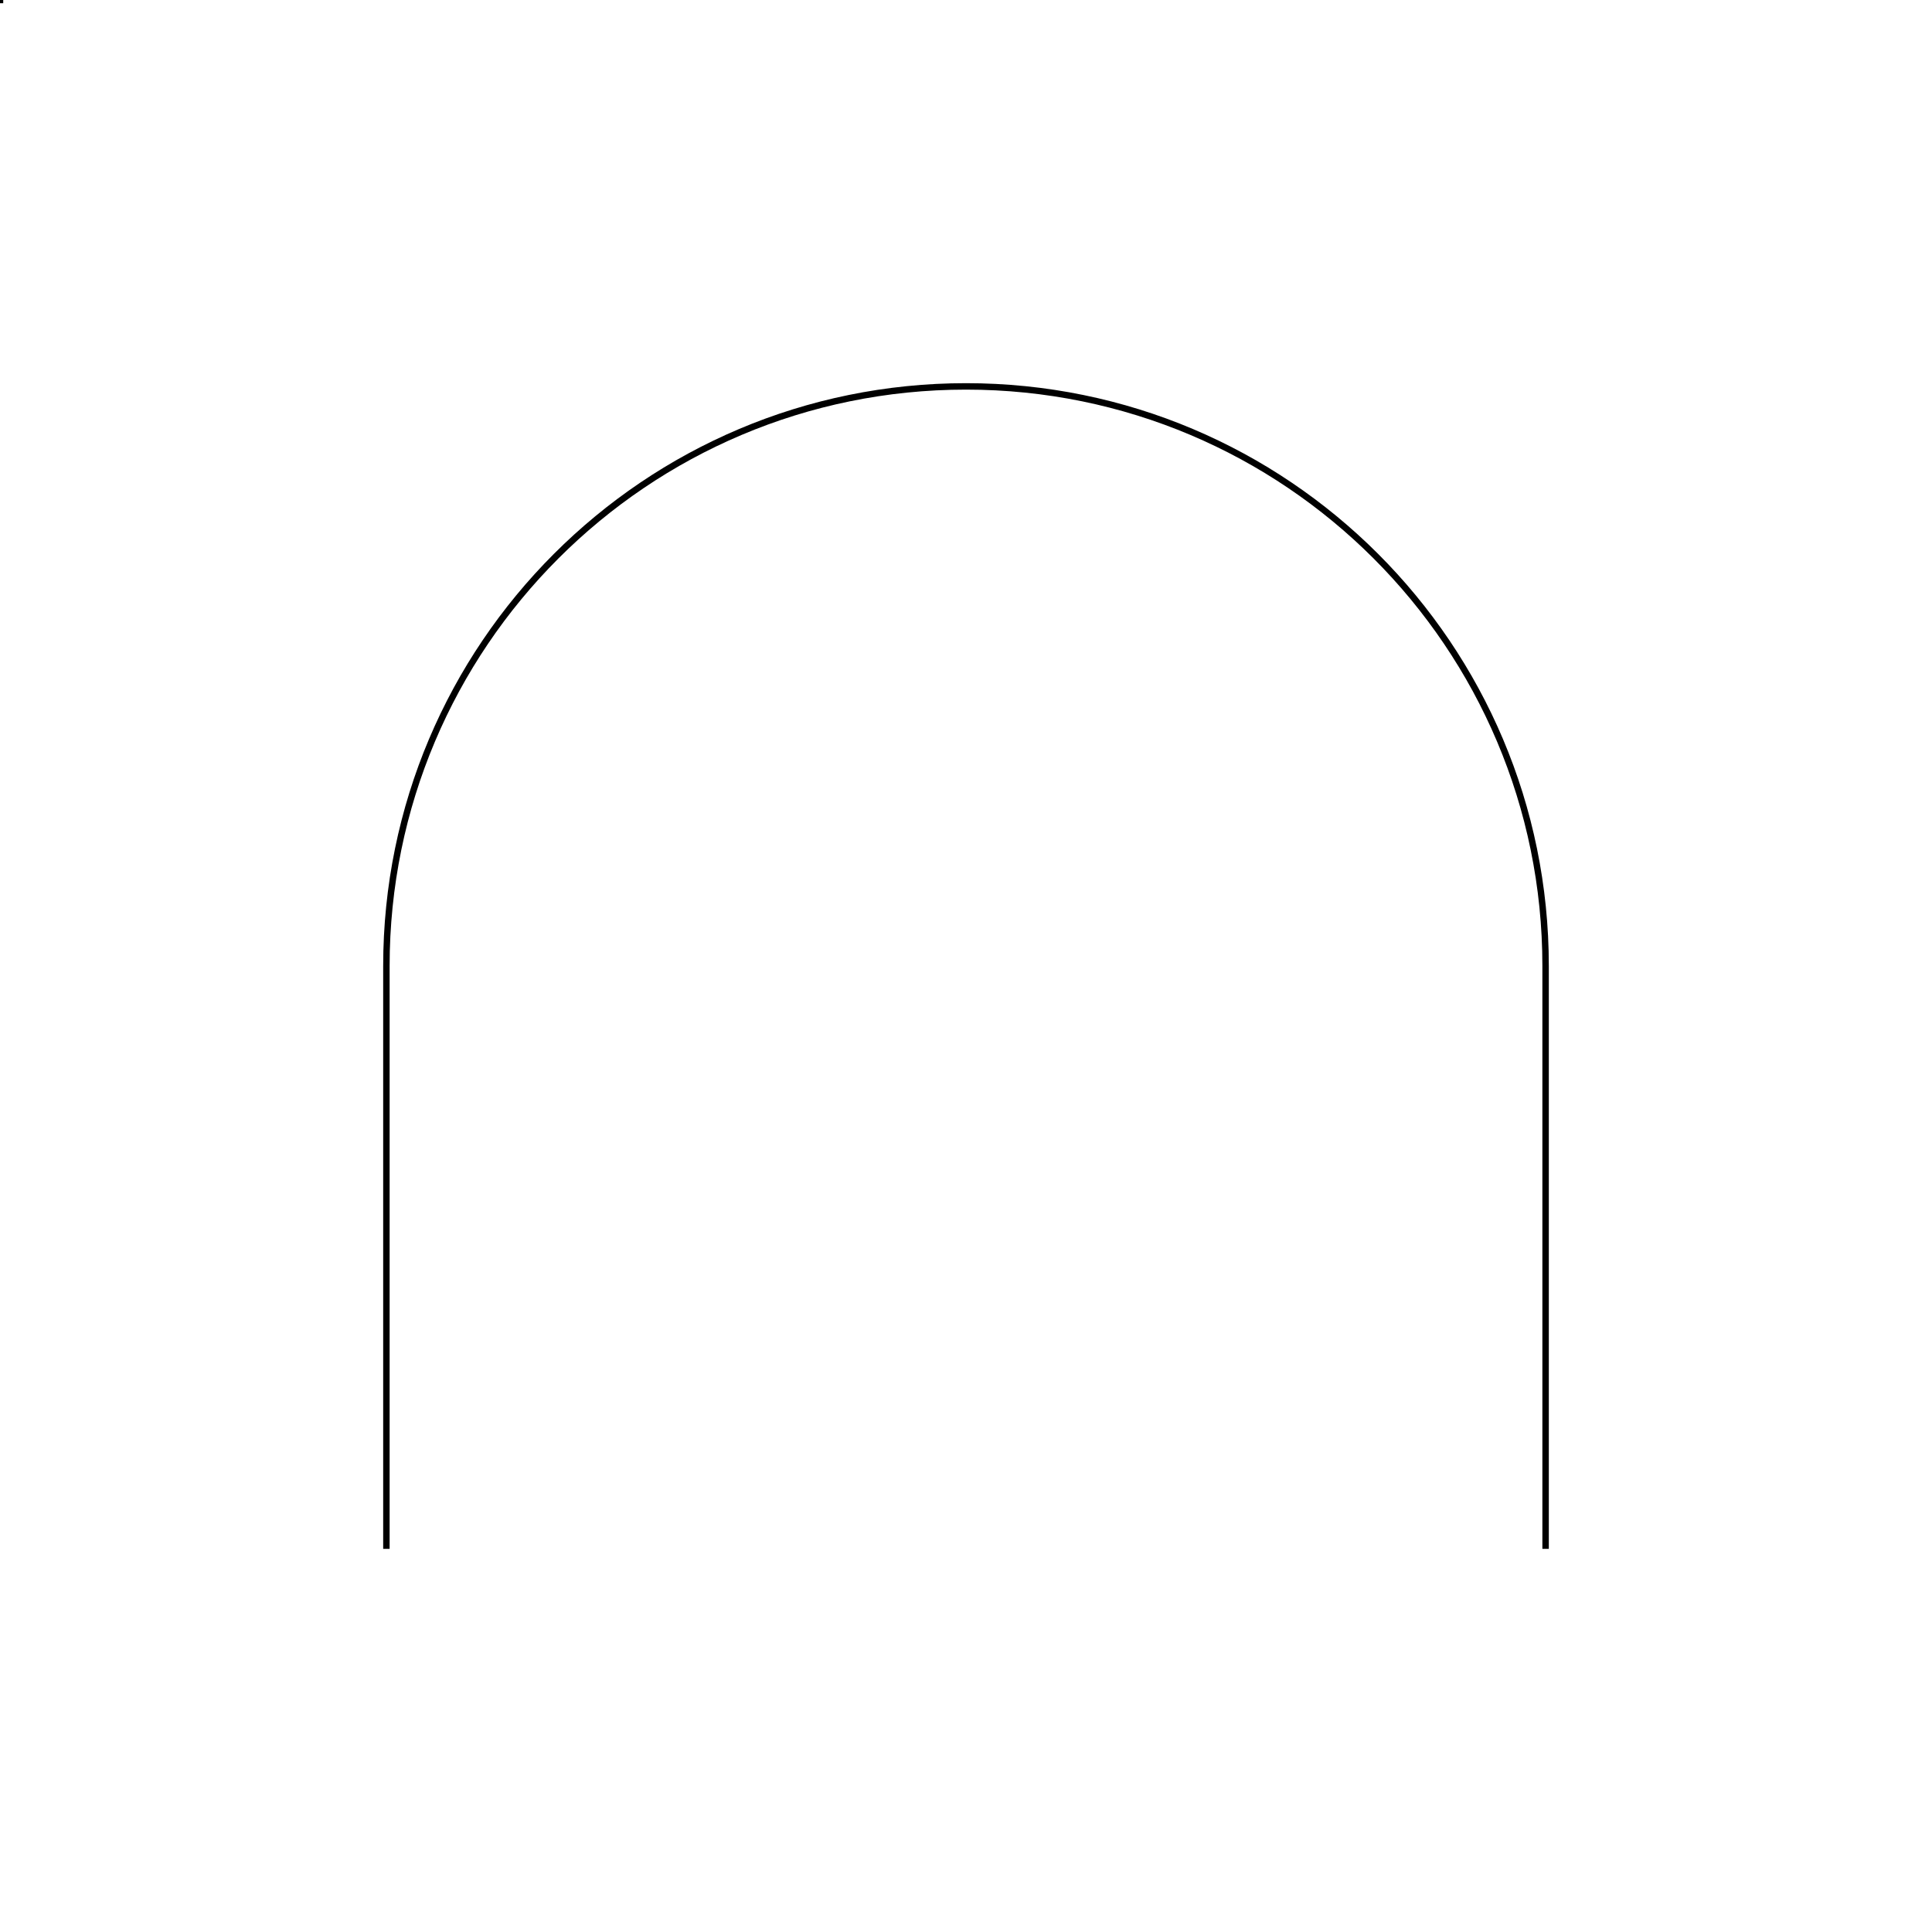
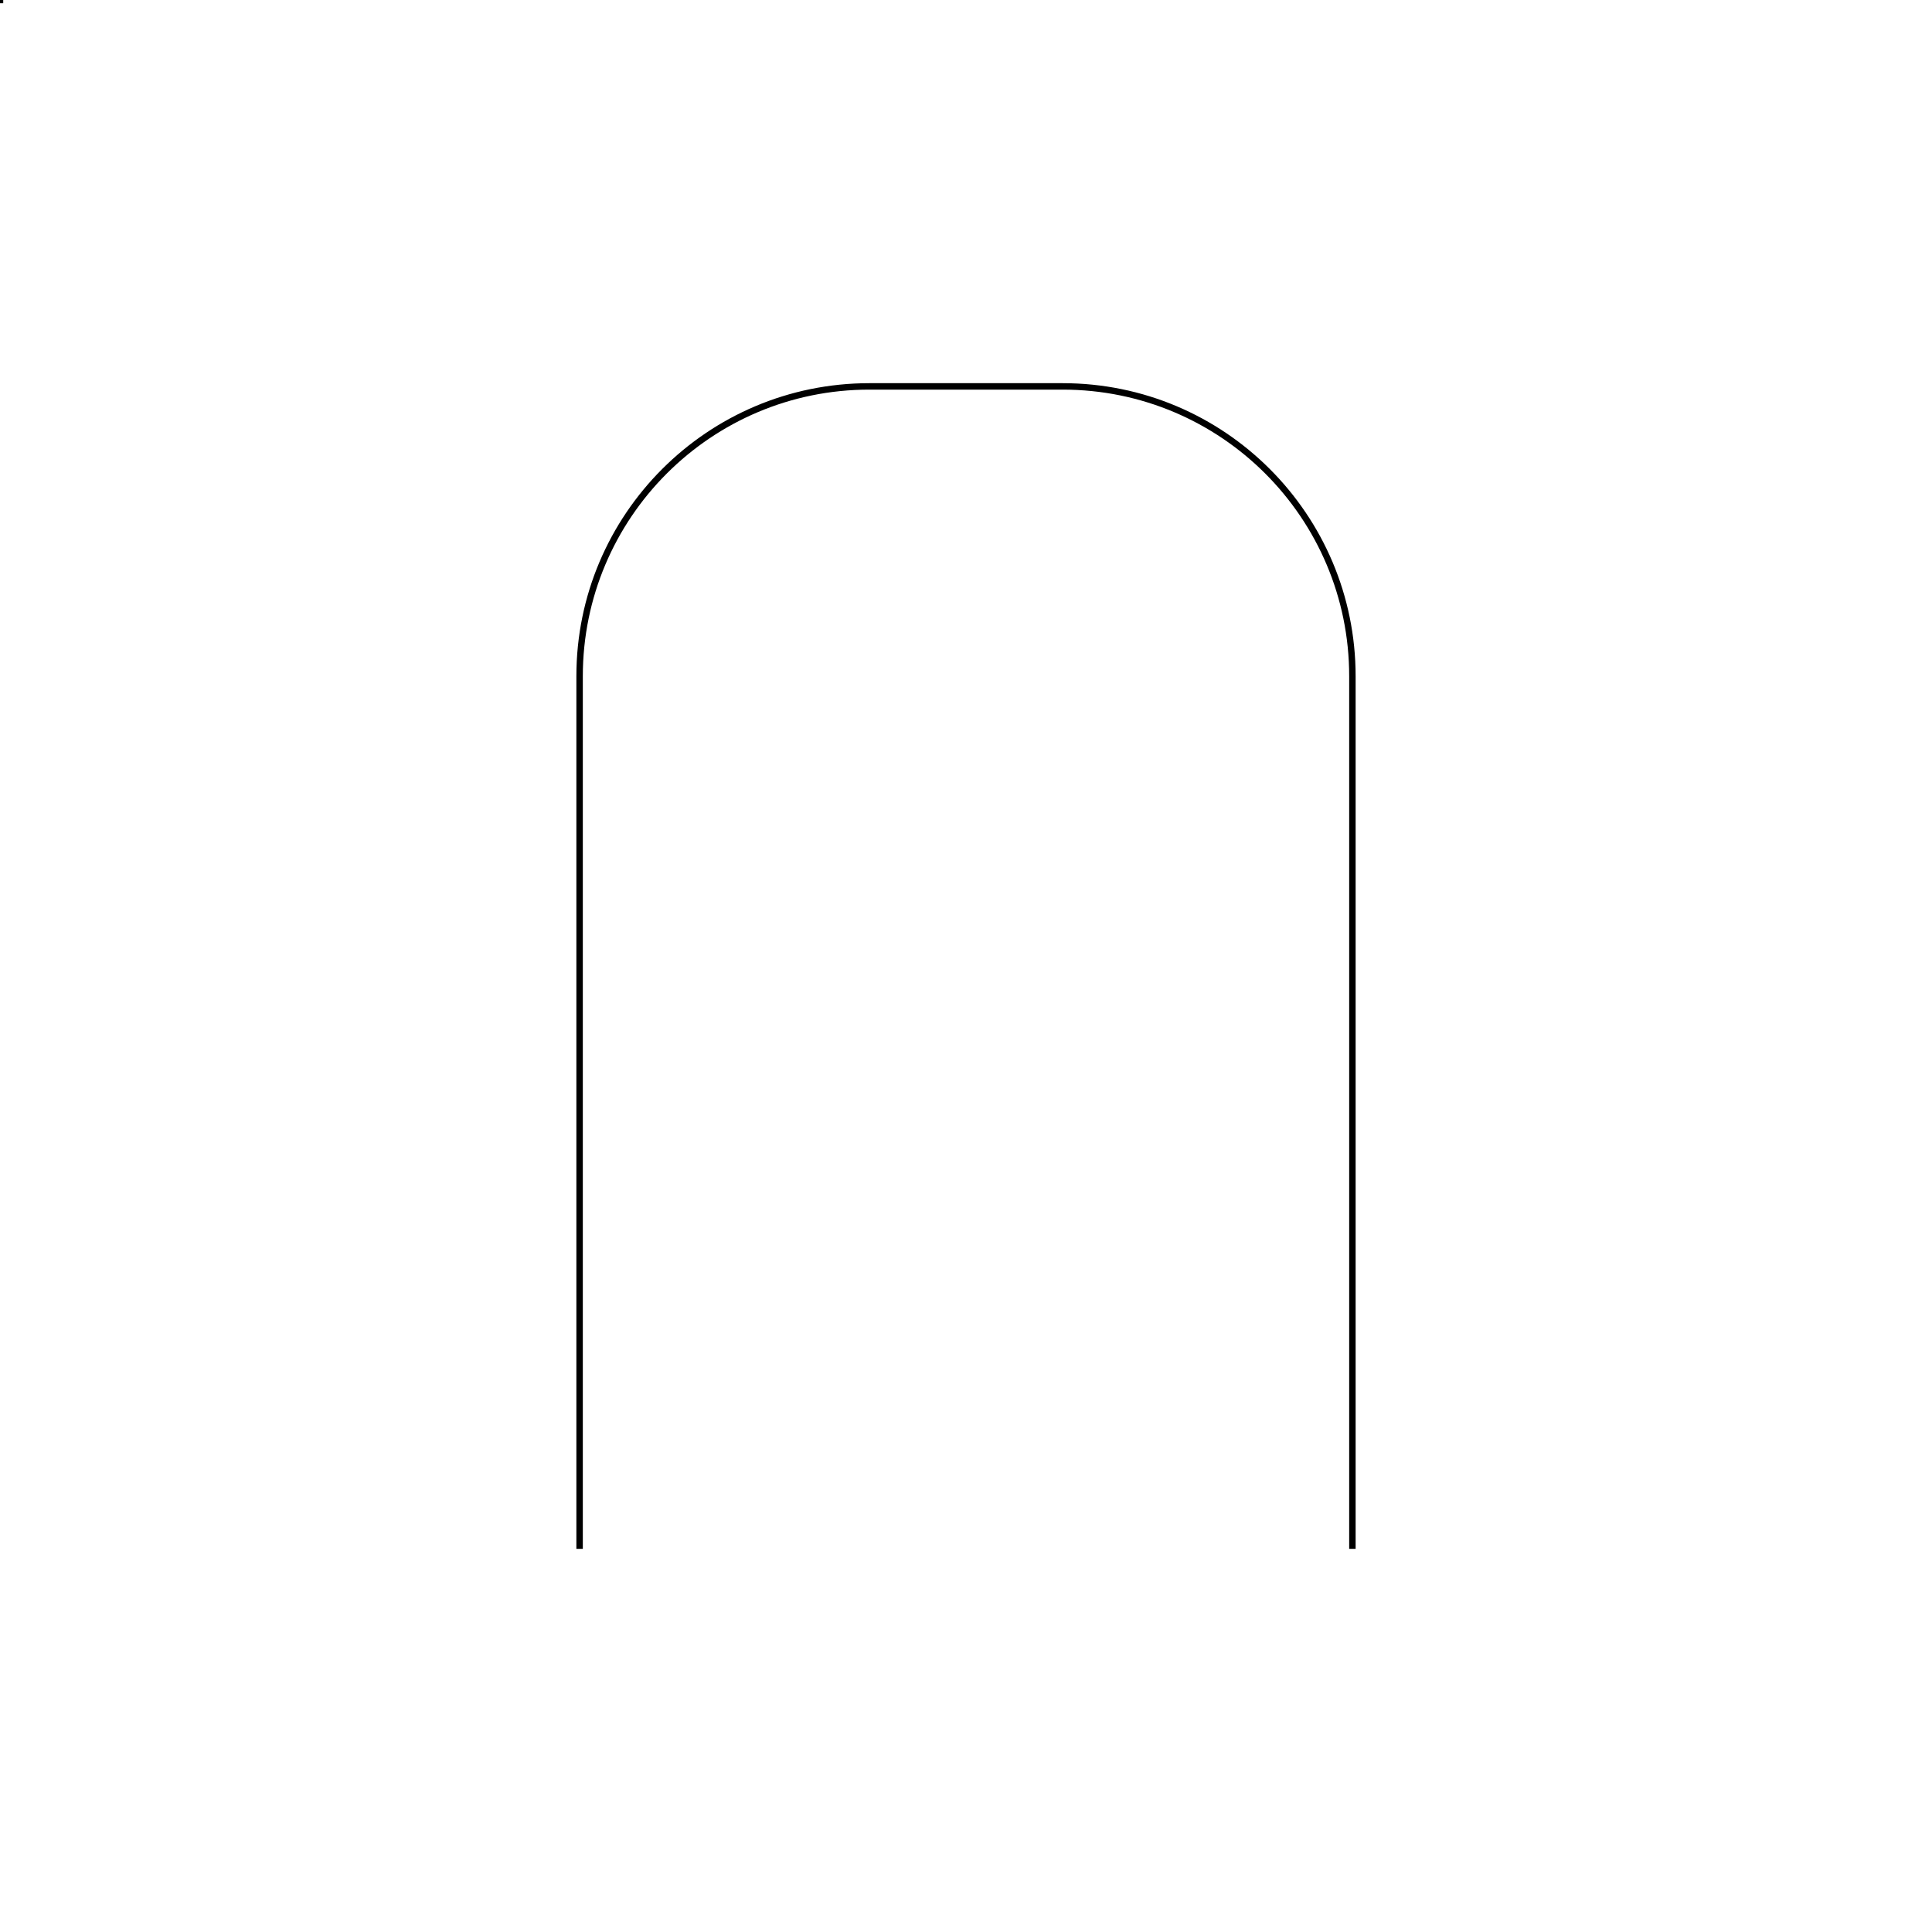
<svg xmlns="http://www.w3.org/2000/svg" class="vector fh" width="300px" height="300px" baseProfile="full" version="1.1" style="width: 300px; height: 300px; stroke: rgb(0, 0, 0); stroke-width: 1; fill: none; stroke-linecap: square;">
  <g transform="translate(0,0)">
-     <path d="M60,240 L60,150  A90,-90 0 0,1 150,60  A90,90 0 0,1 240,150  L240,240  " />
+     <path d="M90,240 L90,105  A45,-45 0 0,1 135,60  L165,60  A45,45 0 0,1 210,105  L210,240  " />
  </g>
  <g>
    <path d="M0,0" transform="" />
  </g>
</svg>
